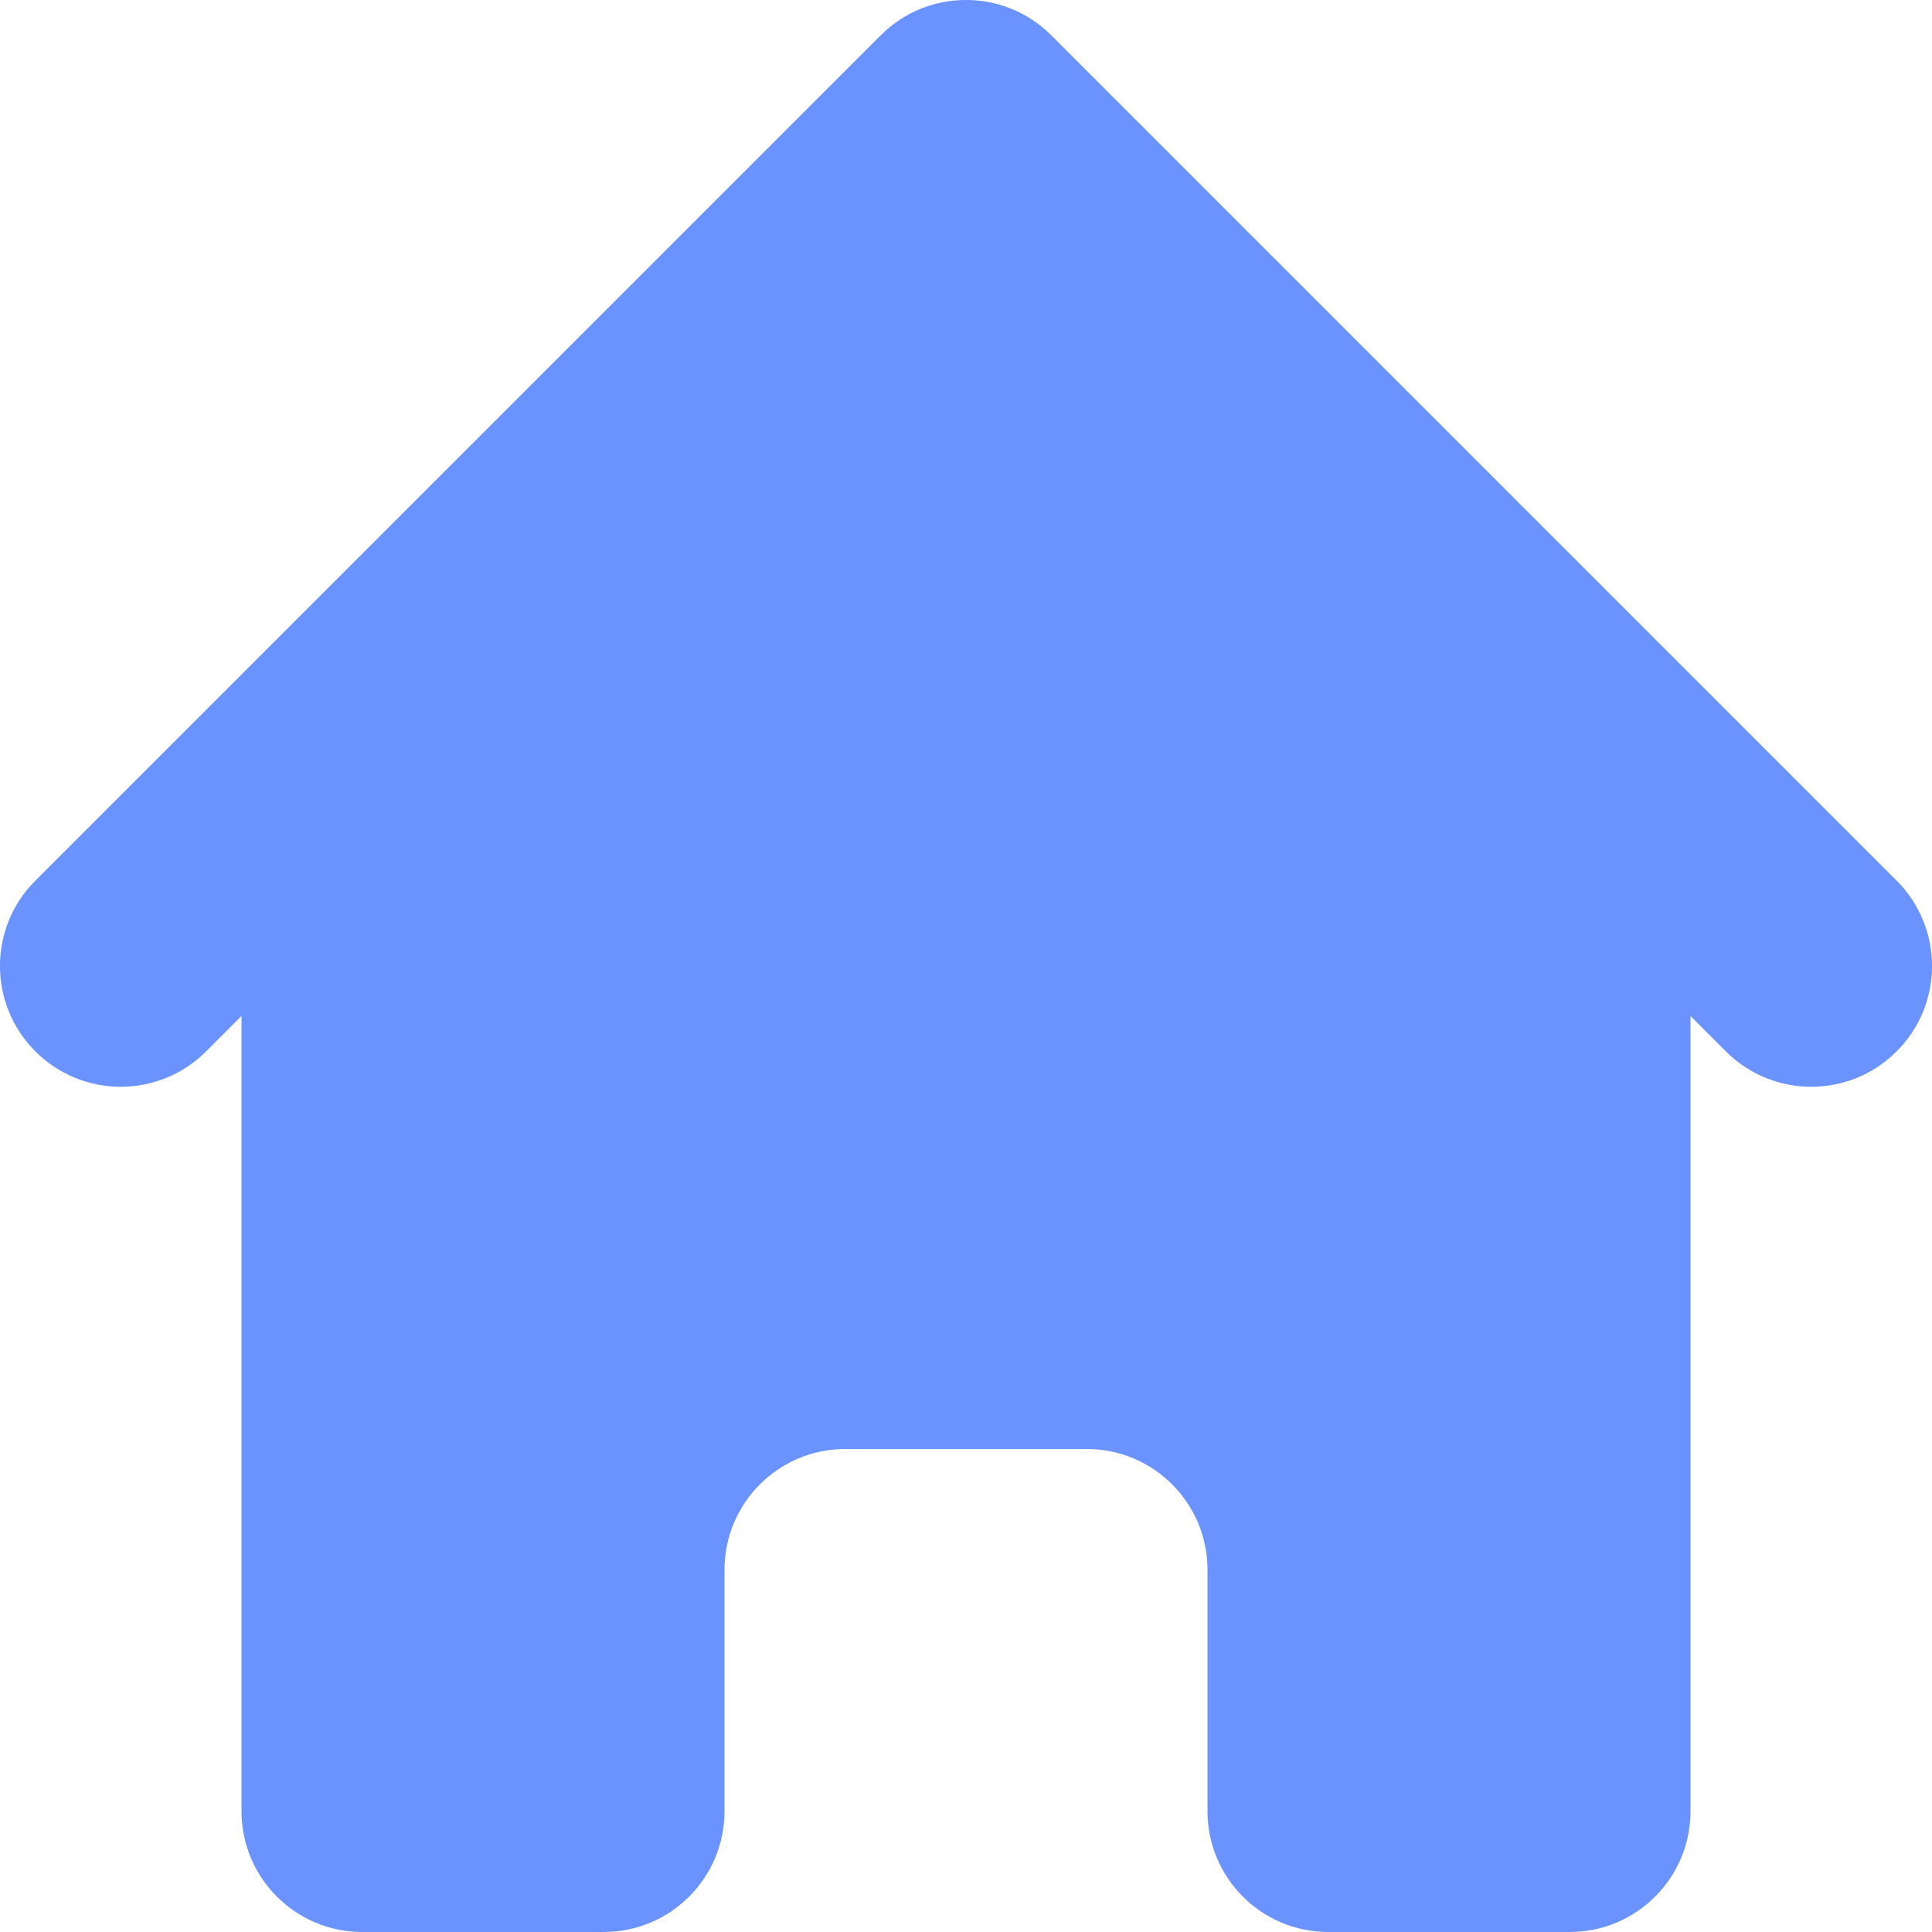
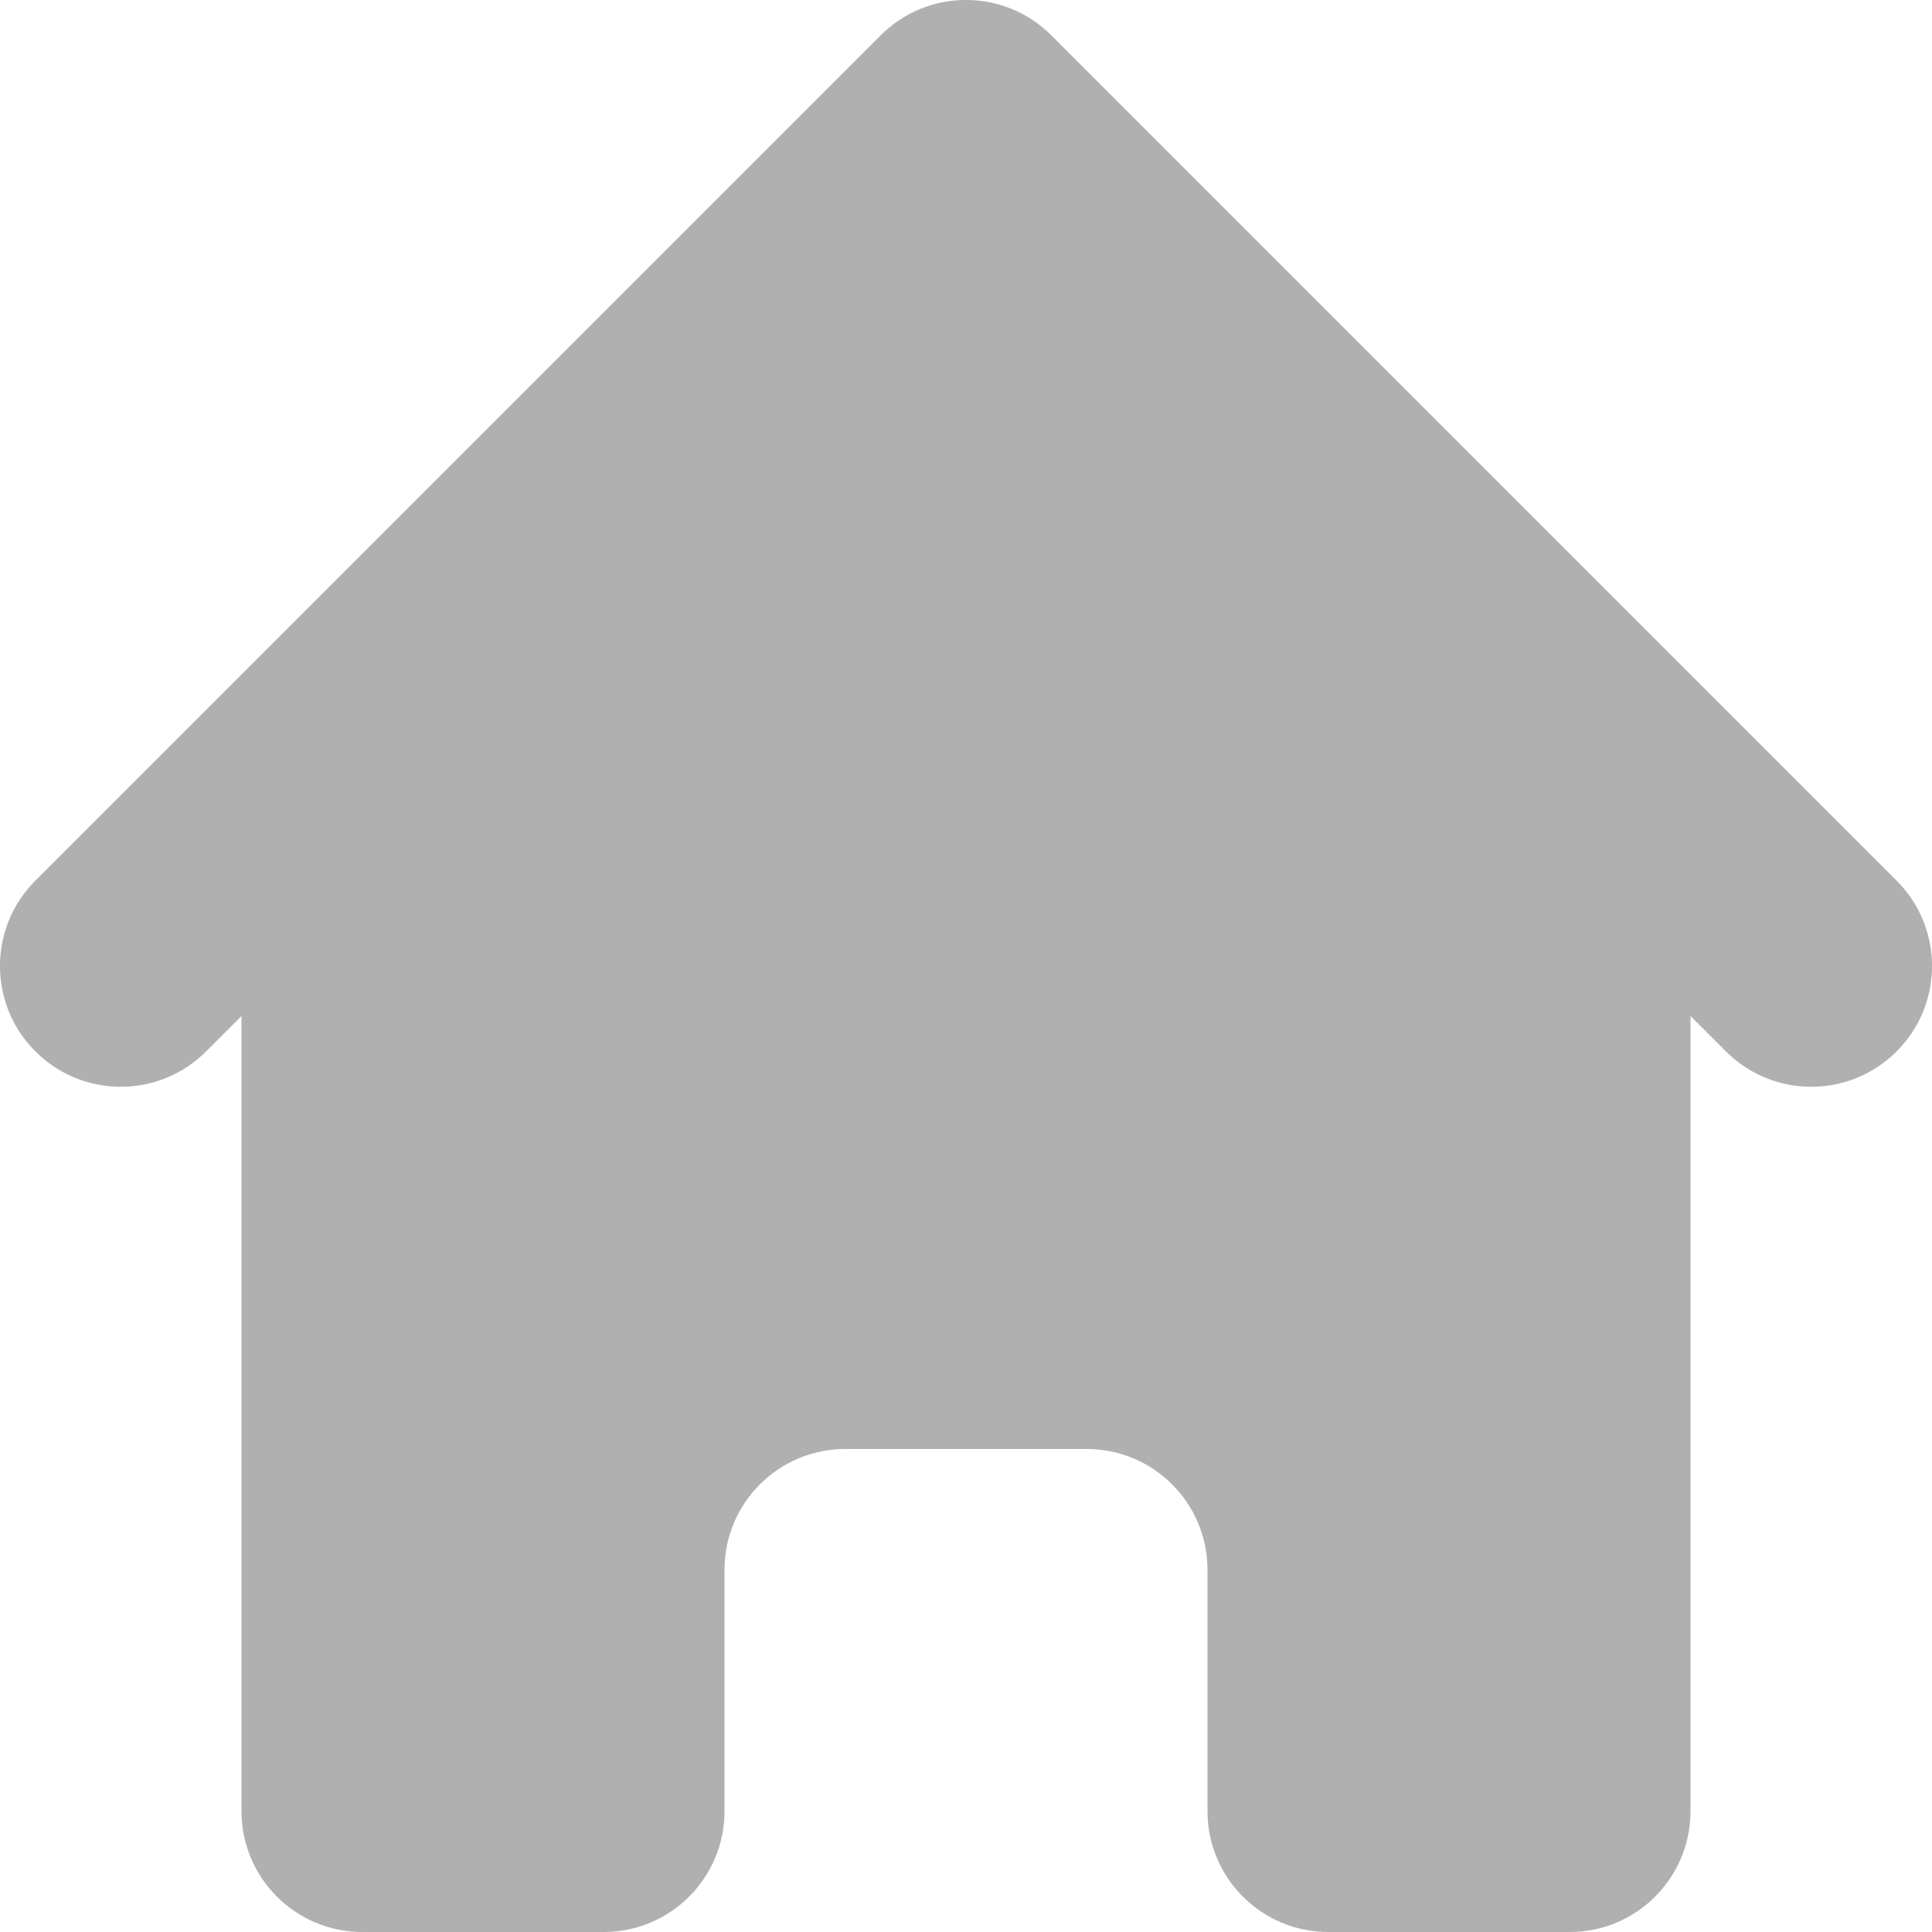
<svg xmlns="http://www.w3.org/2000/svg" width="16" height="16" viewBox="0 0 16 16" fill="none">
-   <path d="M8.707 0.293C8.317 -0.098 7.683 -0.098 7.293 0.293L0.293 7.293C-0.098 7.683 -0.098 8.317 0.293 8.707C0.683 9.098 1.317 9.098 1.707 8.707L2 8.414V15C2 15.552 2.448 16 3 16H5C5.552 16 6 15.552 6 15V13C6 12.448 6.448 12 7 12H9C9.552 12 10 12.448 10 13V15C10 15.552 10.448 16 11 16H13C13.552 16 14 15.552 14 15V8.414L14.293 8.707C14.683 9.098 15.317 9.098 15.707 8.707C16.098 8.317 16.098 7.683 15.707 7.293L8.707 0.293Z" fill="#6A93FF" />
+   <path d="M8.707 0.293C8.317 -0.098 7.683 -0.098 7.293 0.293L0.293 7.293C-0.098 7.683 -0.098 8.317 0.293 8.707C0.683 9.098 1.317 9.098 1.707 8.707L2 8.414V15C2 15.552 2.448 16 3 16H5C5.552 16 6 15.552 6 15V13C6 12.448 6.448 12 7 12H9C9.552 12 10 12.448 10 13V15C10 15.552 10.448 16 11 16H13C13.552 16 14 15.552 14 15V8.414L14.293 8.707C14.683 9.098 15.317 9.098 15.707 8.707C16.098 8.317 16.098 7.683 15.707 7.293L8.707 0.293Z" fill="#B0B0B0" />
</svg>
